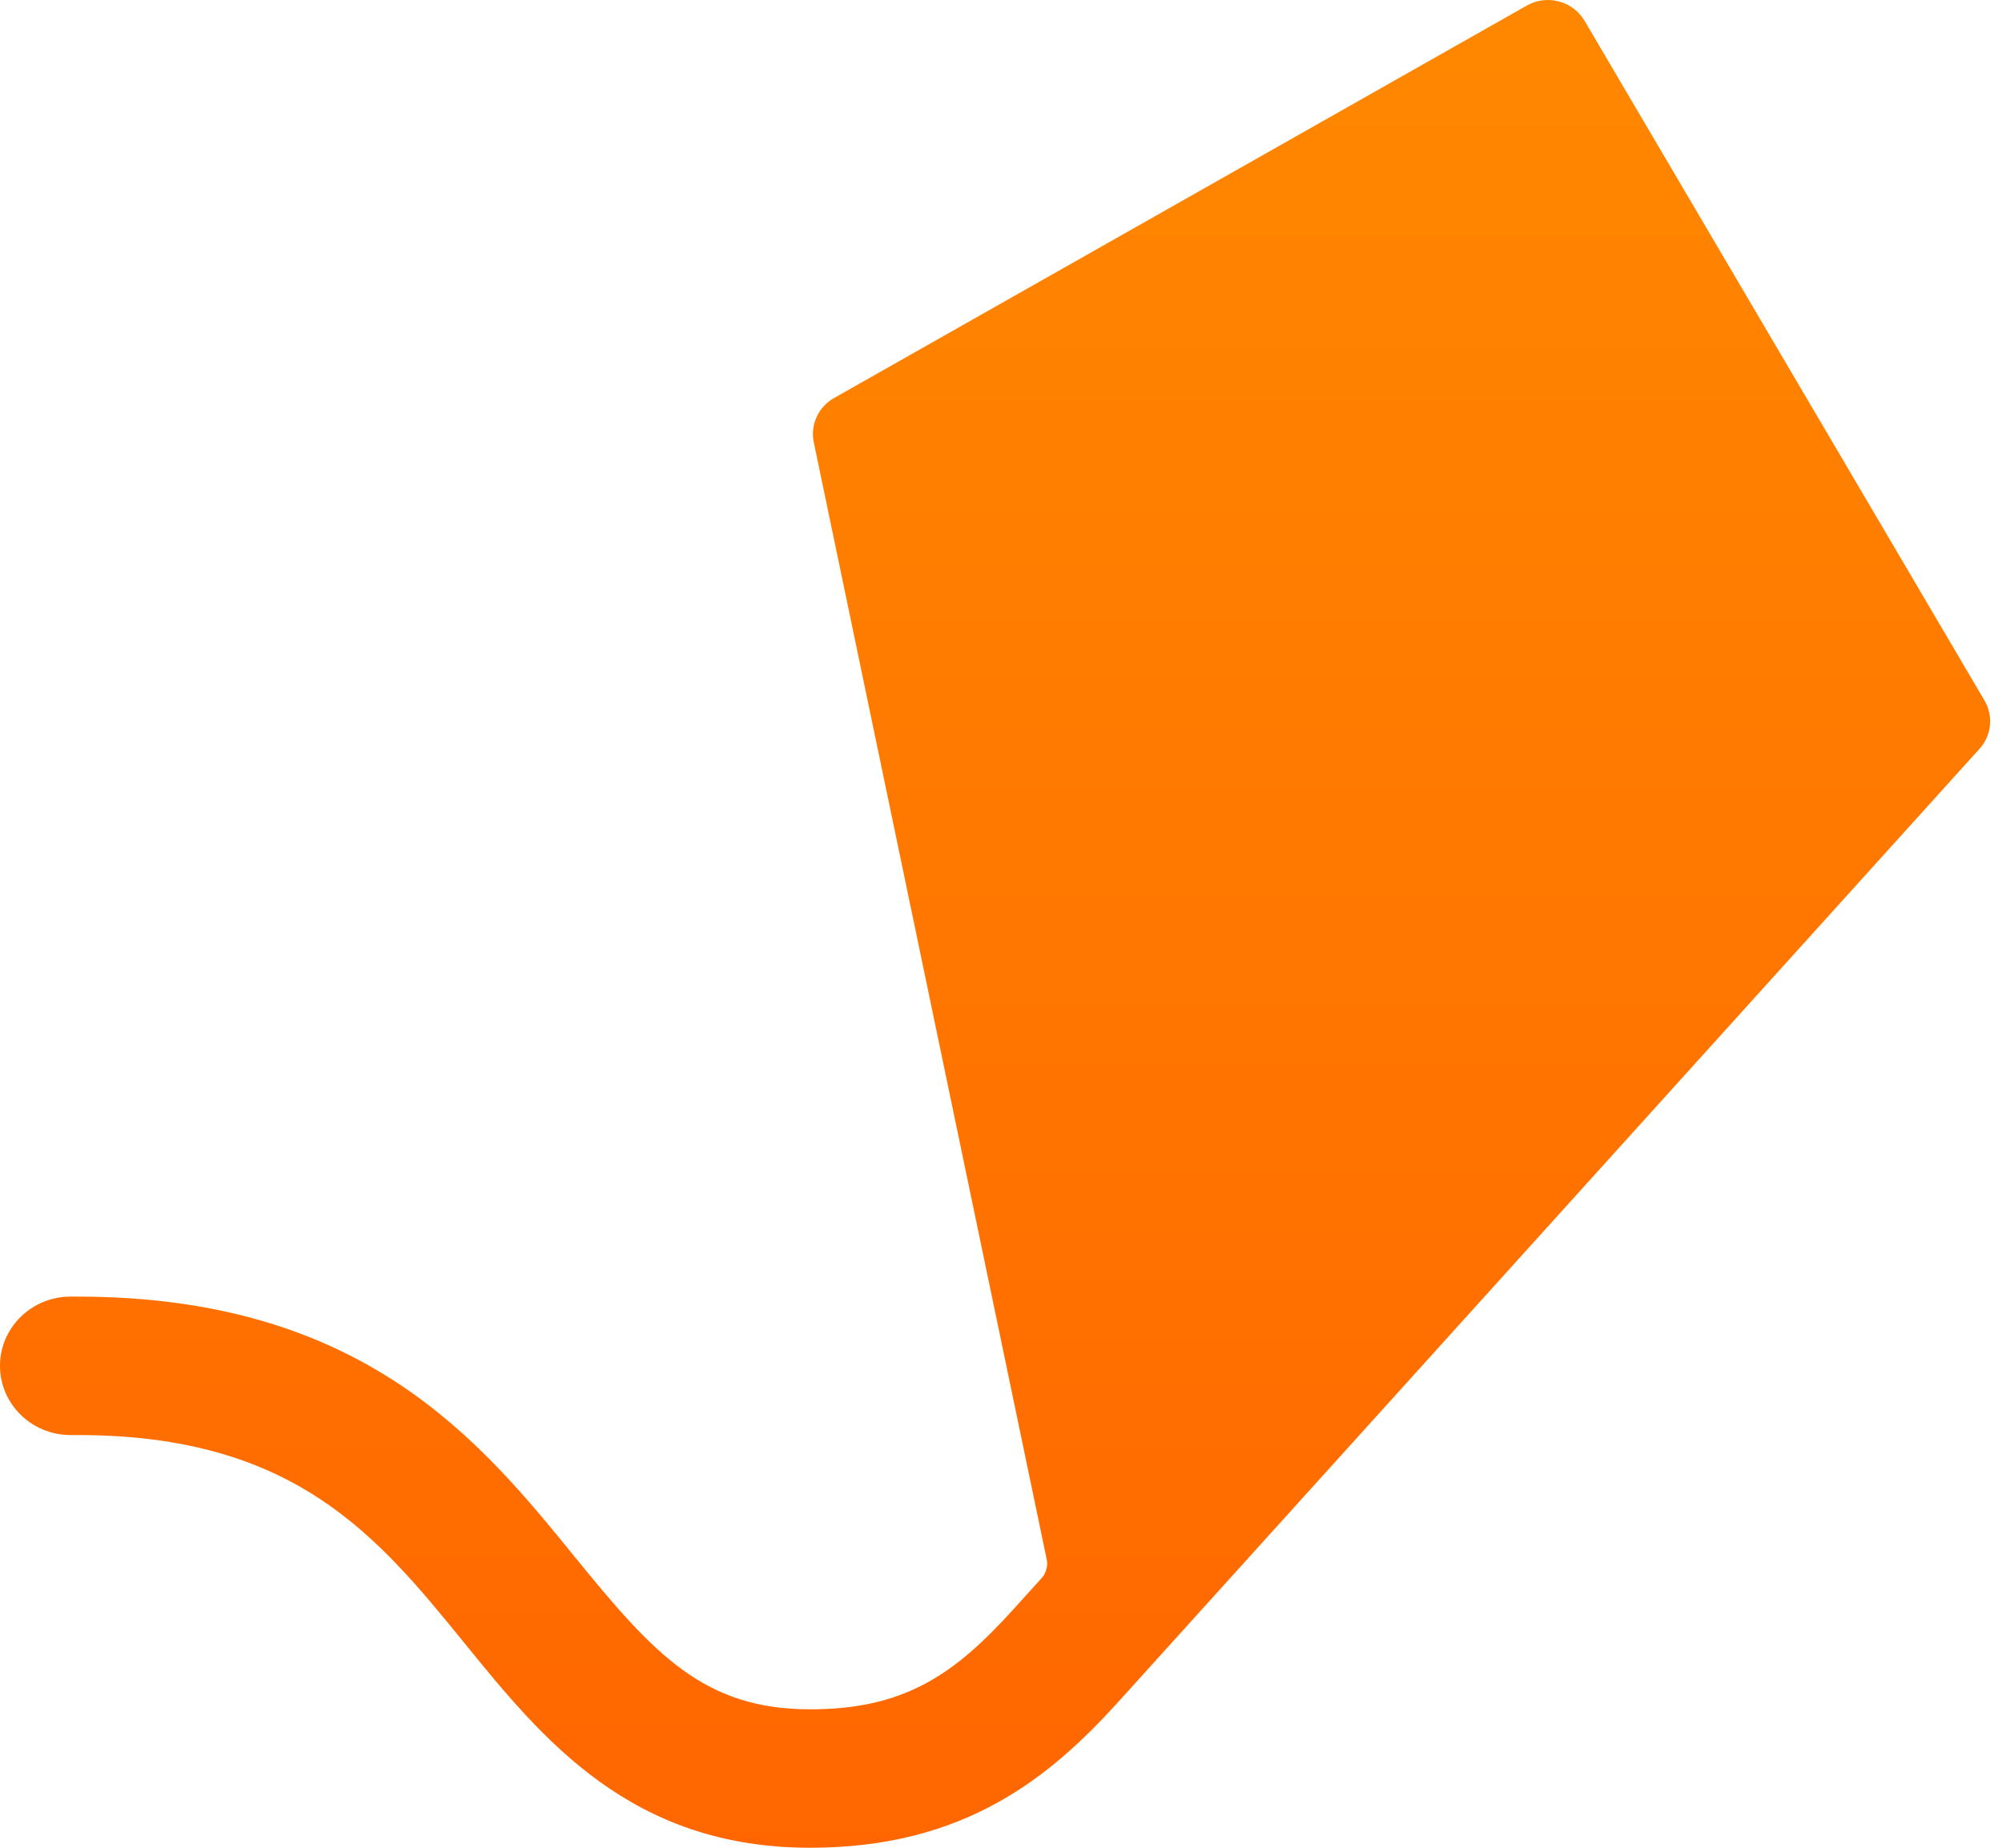
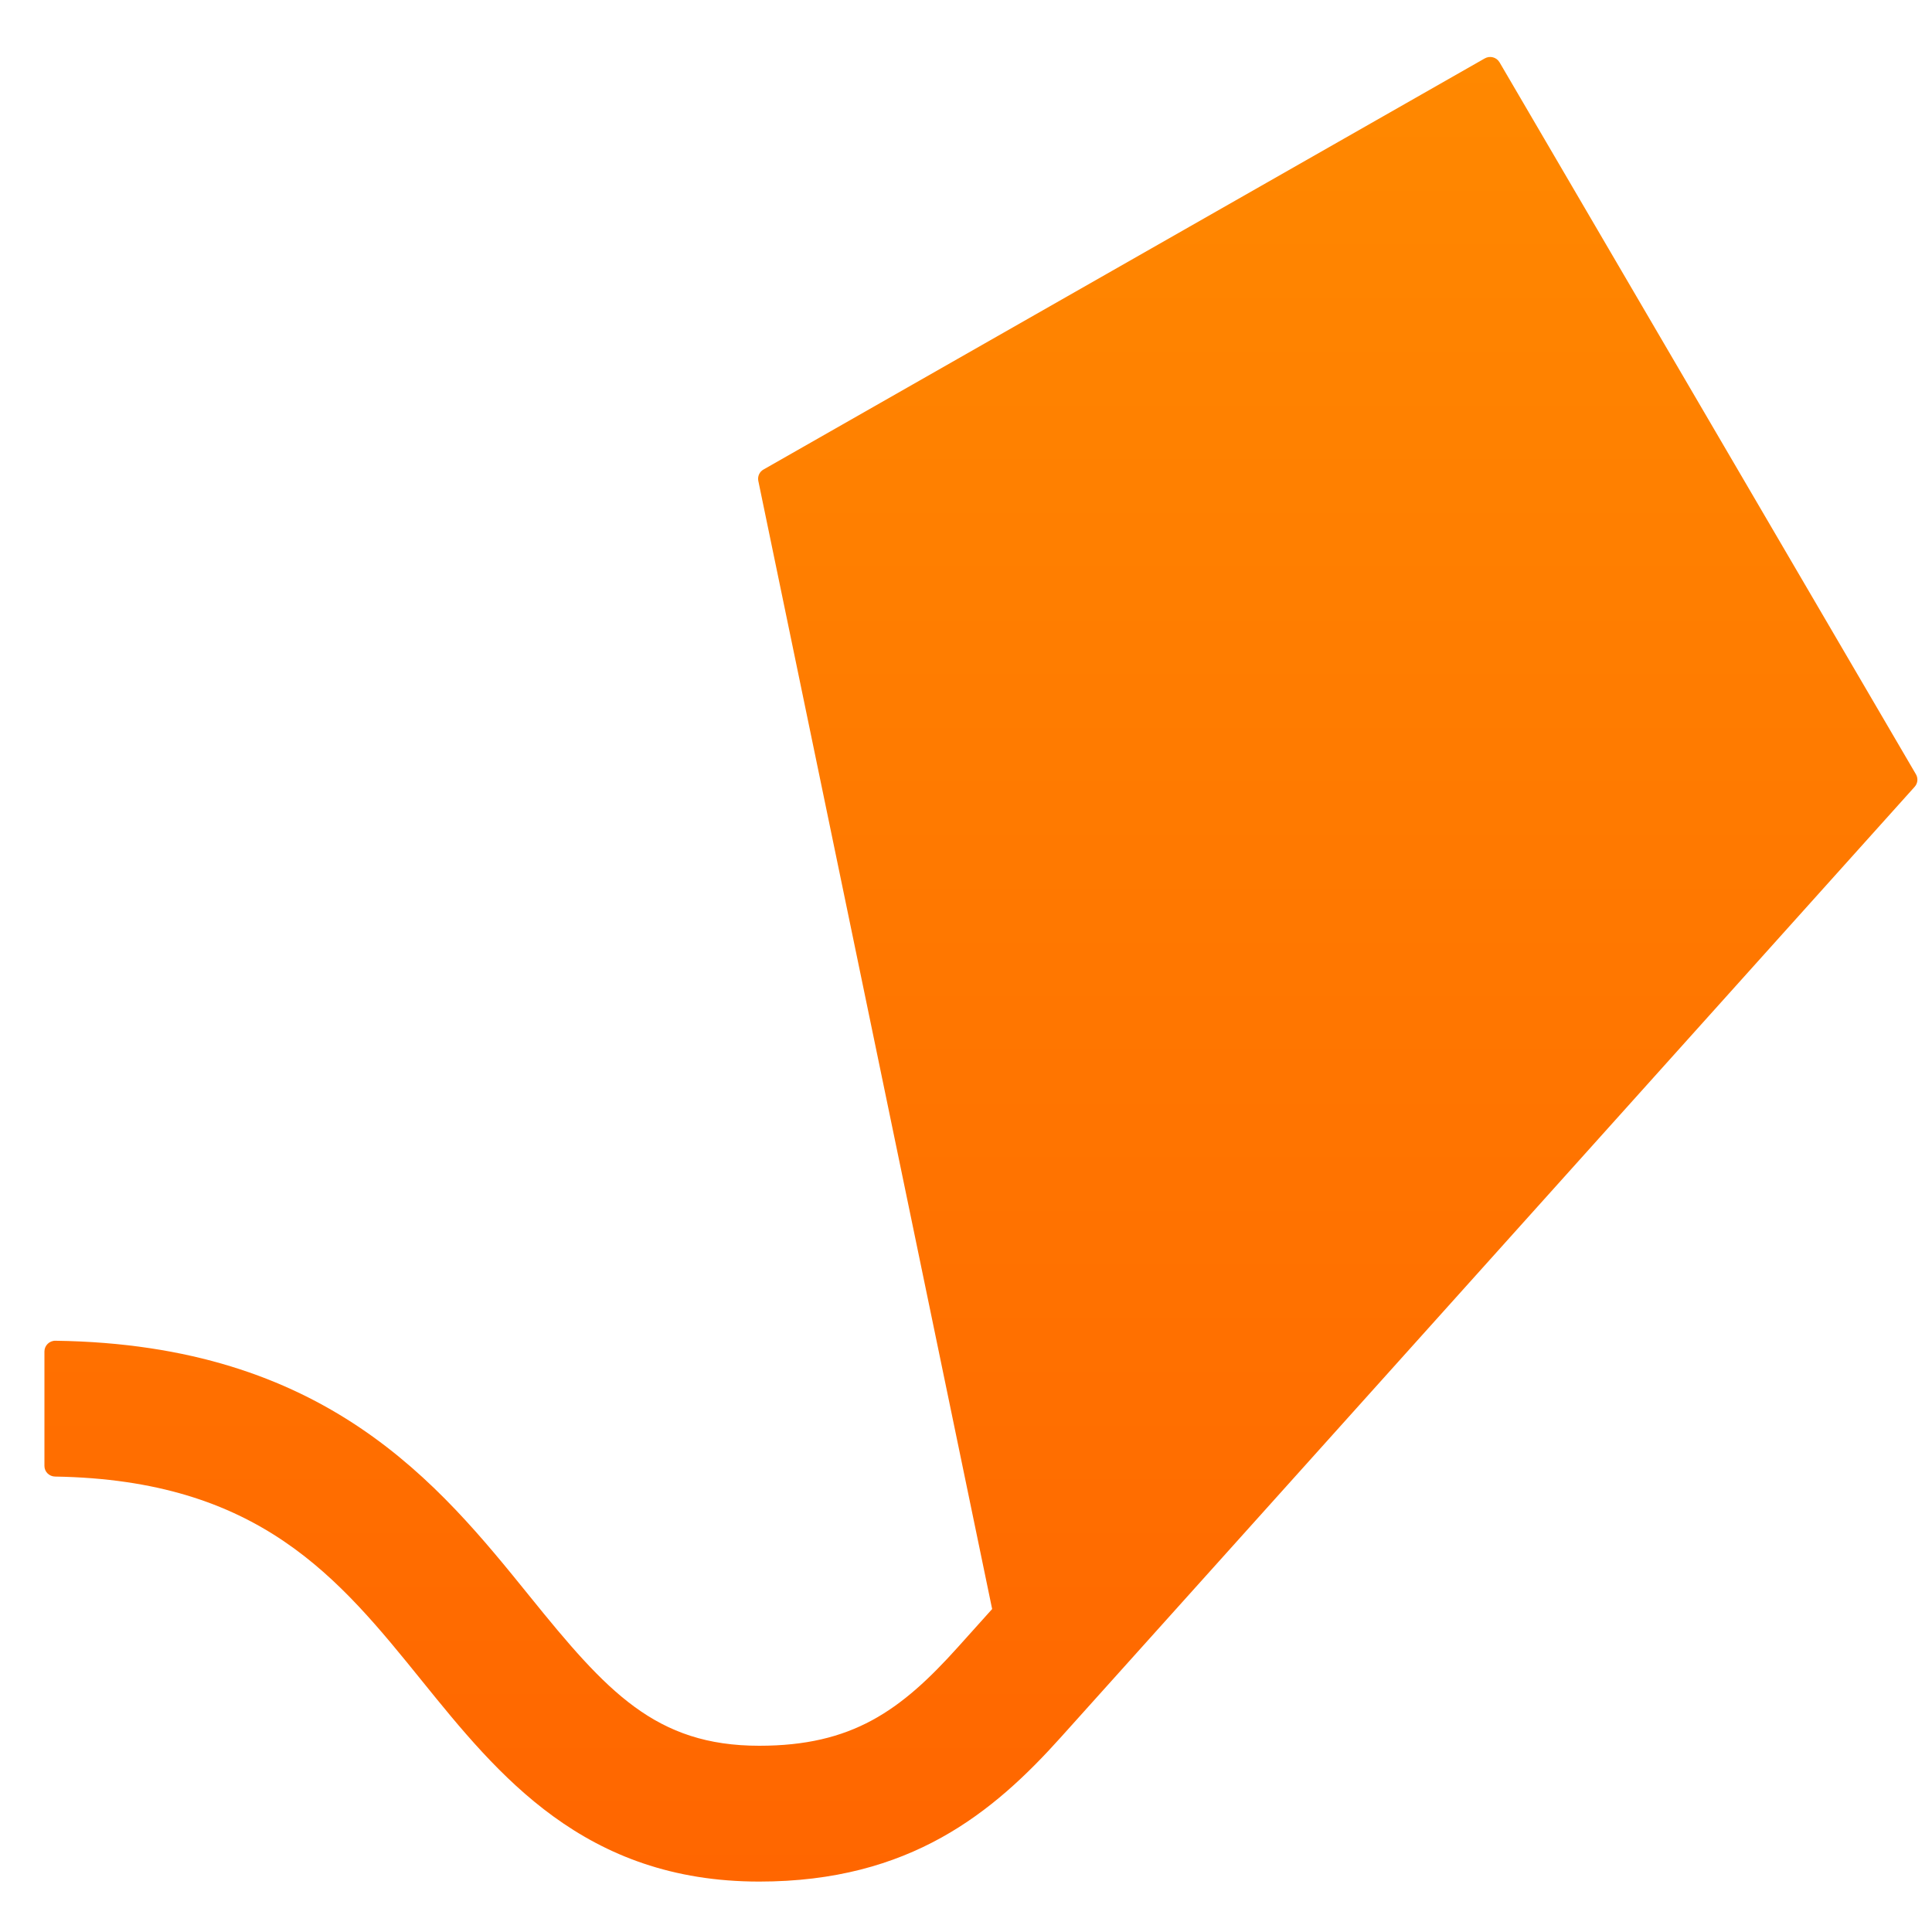
- <svg xmlns="http://www.w3.org/2000/svg" width="39px" height="36px" viewBox="0 0 39 36" version="1.1">
+ <svg xmlns="http://www.w3.org/2000/svg" width="30" height="30" viewBox="0 0 30 30" fill="none">
+   <path d="M29.751 12.024L23.285 0.968C23.238 0.888 23.136 0.861 23.055 0.907L11.855 7.291C11.793 7.326 11.761 7.397 11.775 7.467L15.406 24.985L14.875 25.576C13.982 26.57 13.227 27.108 11.79 27.108C10.18 27.108 9.423 26.27 8.226 24.788C6.815 23.043 5.064 20.876 0.861 20.819C0.768 20.817 0.69 20.893 0.69 20.985V22.764C0.69 22.854 0.765 22.927 0.856 22.928C4.03 22.98 5.257 24.498 6.555 26.104C7.735 27.563 9.072 29.217 11.79 29.217C14.137 29.217 15.428 28.14 16.473 26.976L20.331 22.682L20.331 22.682L29.731 12.217C29.779 12.163 29.787 12.086 29.751 12.024Z" fill="url(#paint0_linear_1110_2889)" />
  <defs>
-     <linearGradient x1="50%" y1="0%" x2="50%" y2="100%" id="linearGradient-1">
-       <stop stop-color="#FF8800" offset="0%" />
-       <stop stop-color="#FF6600" offset="100%" />
+     <linearGradient id="paint0_linear_1110_2889" x1="15.232" y1="0.885" x2="15.232" y2="29.217" gradientUnits="userSpaceOnUse">
+       <stop stop-color="#FF8800" />
+       <stop offset="1" stop-color="#FF6600" />
    </linearGradient>
  </defs>
-   <g id="Page-1" stroke="none" stroke-width="1" fill="none" fill-rule="evenodd">
-     <g id="Catalog" transform="translate(-16, -16)" fill="url(#linearGradient-1)">
-       <g id="top">
-         <path d="M46.868,16.405 C46.641,16.018 46.136,15.885 45.742,16.109 L32.248,23.755 C31.941,23.929 31.782,24.276 31.853,24.618 L36.394,46.399 C36.416,46.504 36.371,46.659 36.302,46.735 L35.75,47.345 C34.603,48.615 33.631,49.303 31.784,49.303 C29.713,49.303 28.741,48.232 27.201,46.338 C25.362,44.076 23.074,41.262 17.511,41.262 L17.374,41.262 C16.615,41.262 16,41.866 16,42.61 C16,43.355 16.615,43.959 17.374,43.959 L17.511,43.959 C21.751,43.959 23.355,45.931 25.054,48.02 C26.57,49.886 28.29,52 31.784,52 C34.801,52 36.462,50.623 37.806,49.135 L42.766,43.646 C42.766,43.645 54.562,30.589 54.562,30.589 C54.797,30.329 54.836,29.95 54.659,29.648 L46.868,16.405 Z" id="logo" />
-       </g>
-     </g>
-   </g>
</svg>
